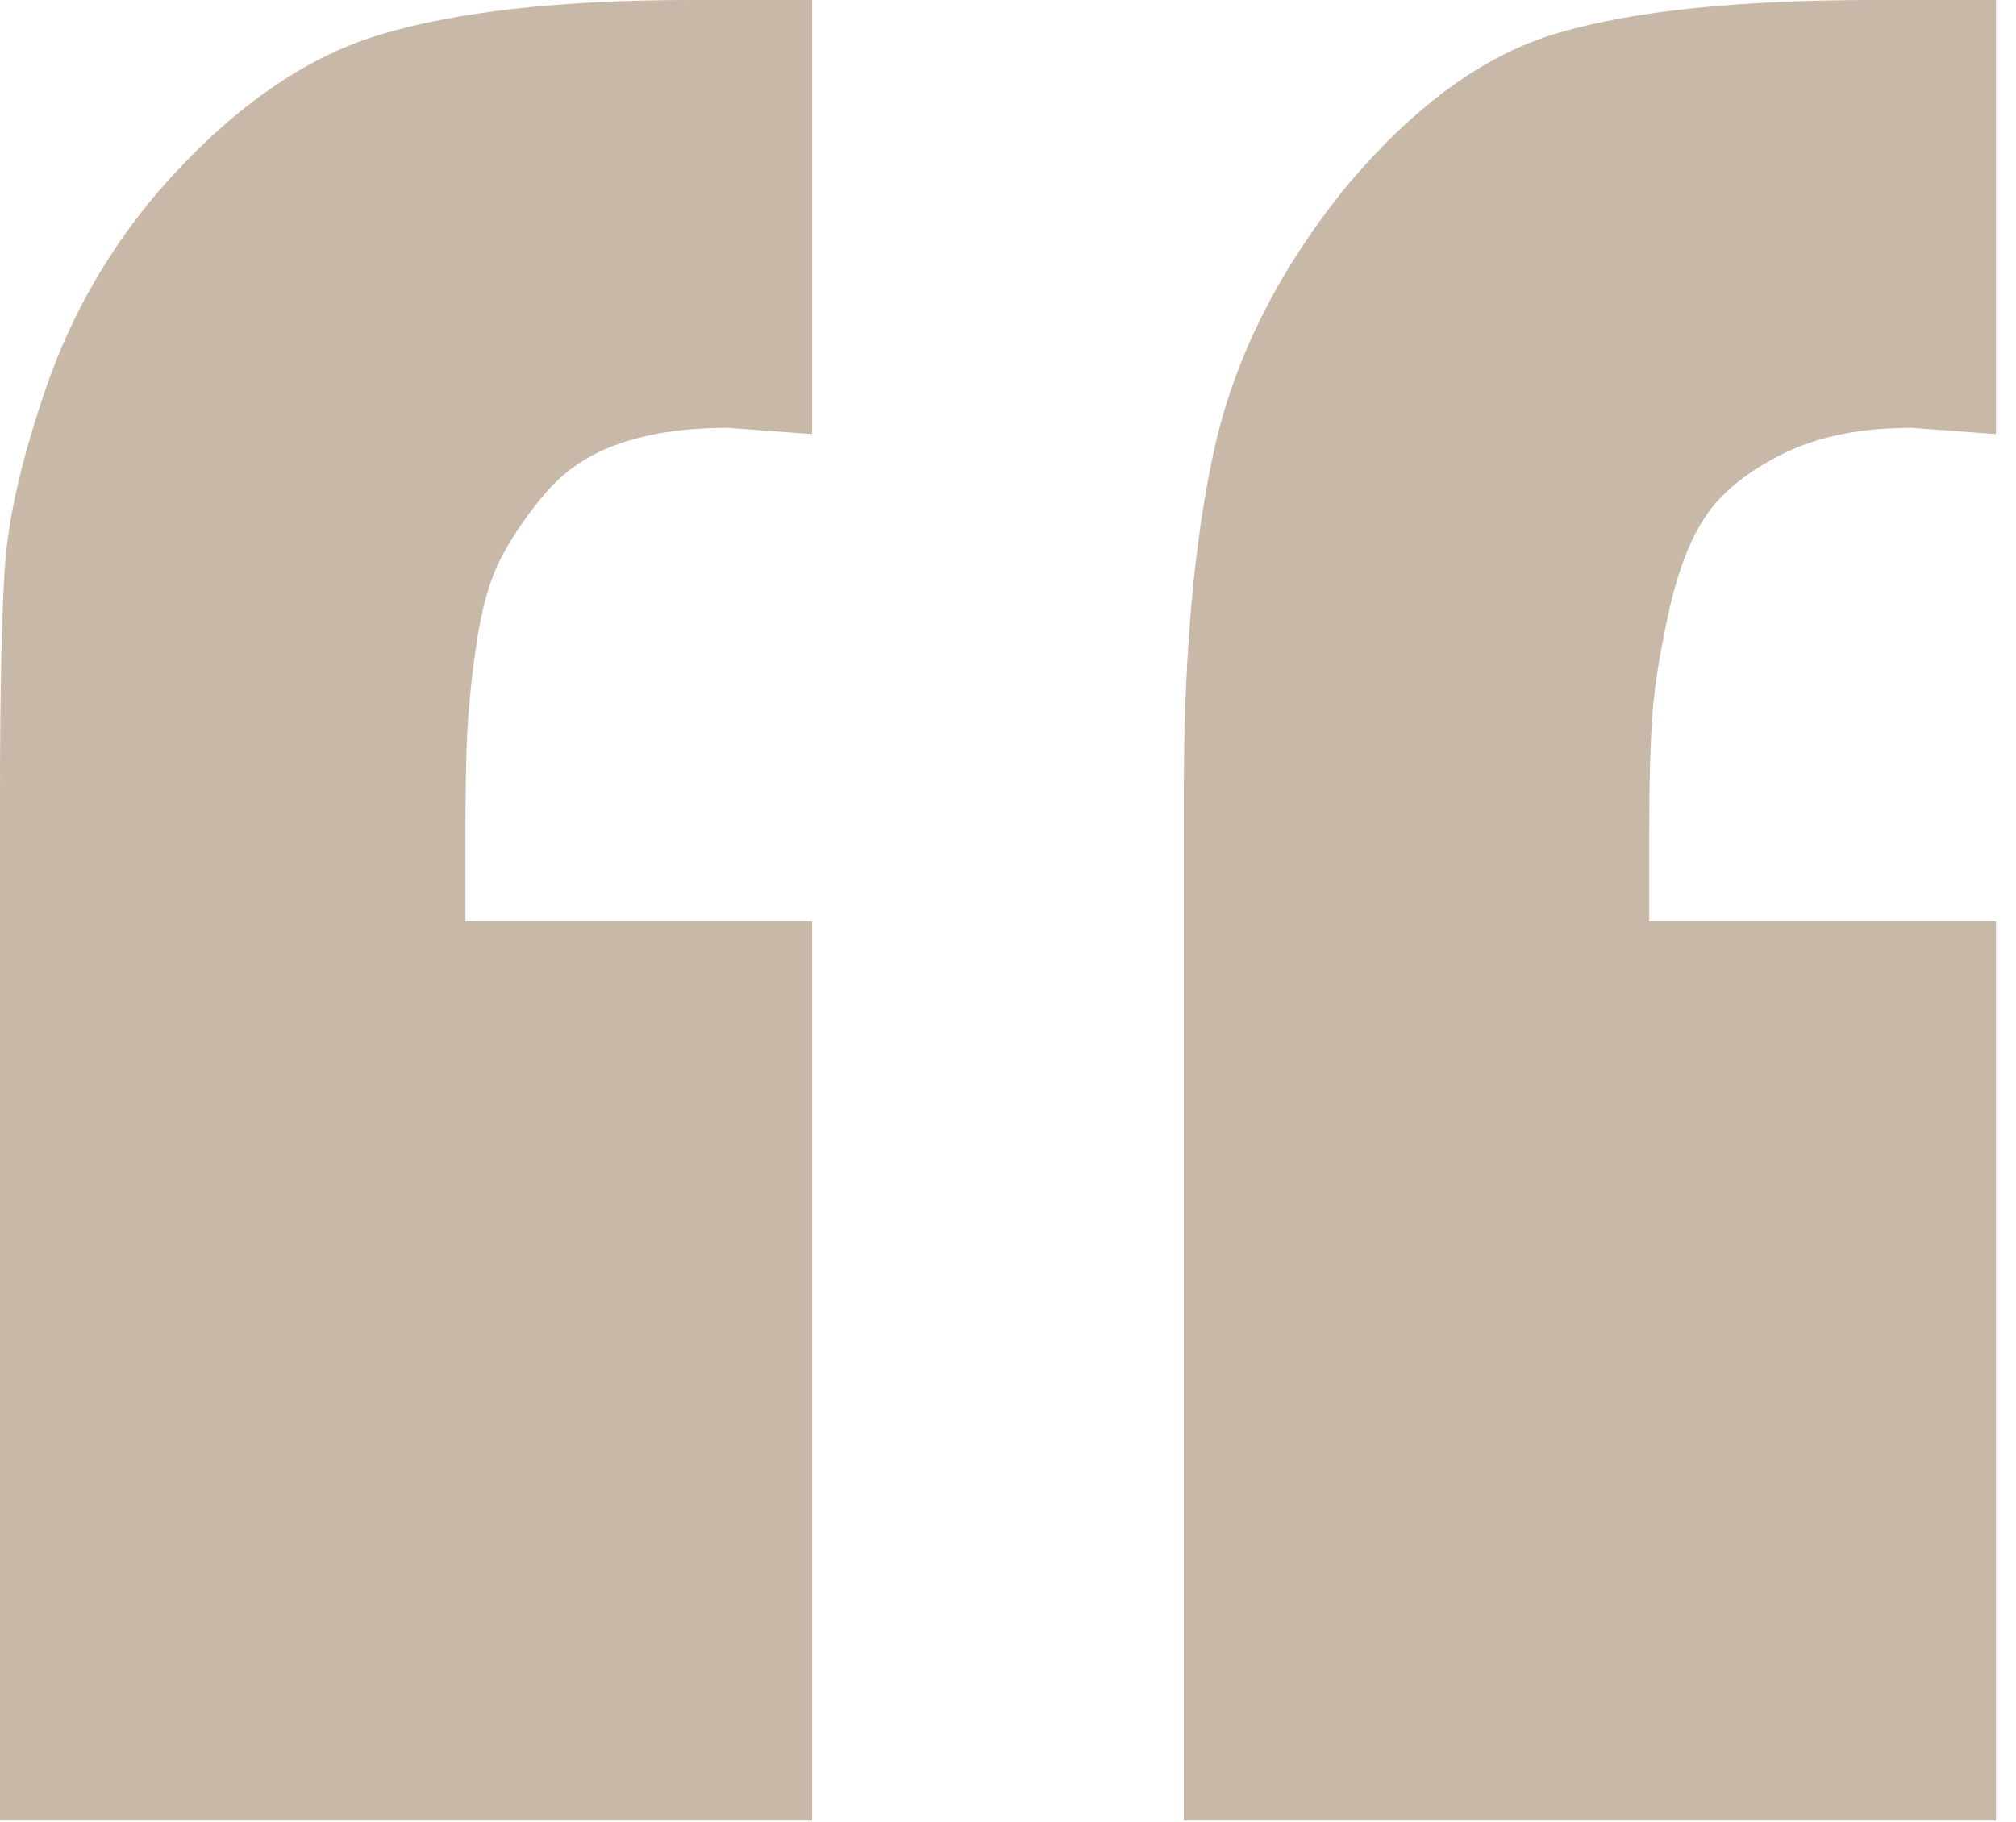
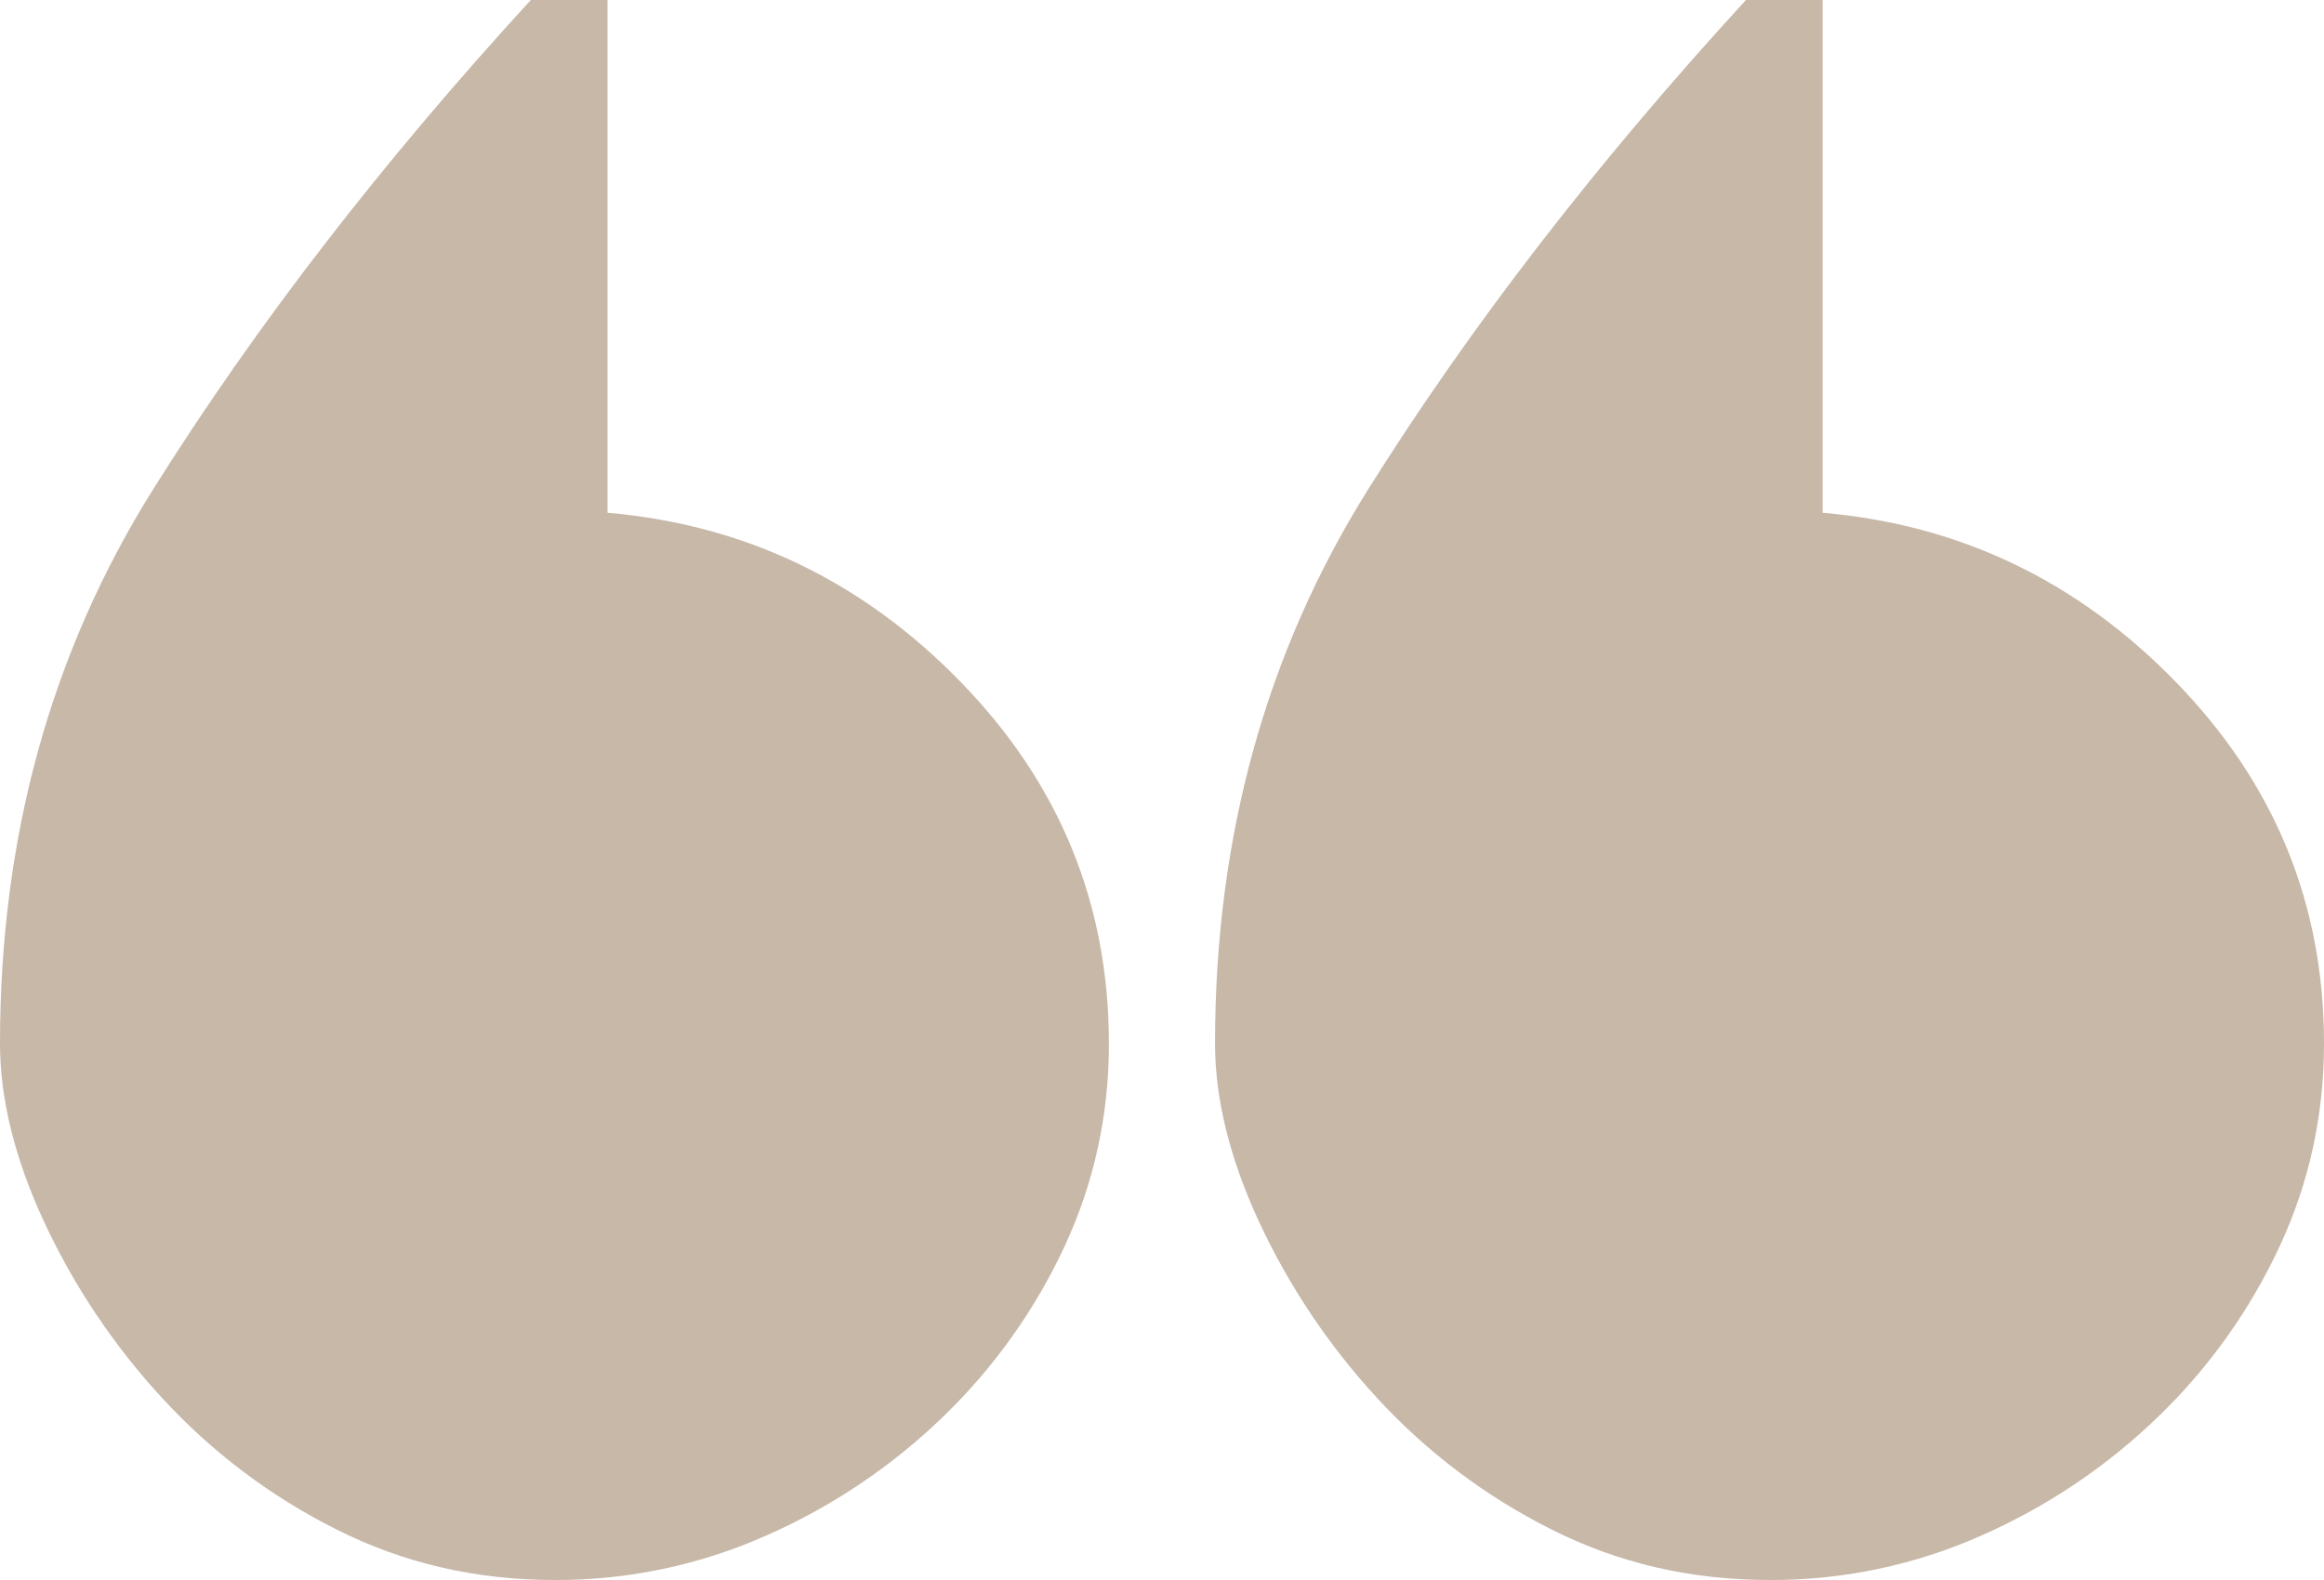
- <svg xmlns="http://www.w3.org/2000/svg" viewBox="0 0 52 47">
-   <path fill="#c7b8a8" d="M30.535 46.97V20.464q0-5.237.765-8.782t3.344-6.767q2.658-3.223 5.559-4.07Q43.103 0 48.34 0h3.142v11.199l-2.175-.161q-1.935 0-3.263.644-1.33.645-1.974 1.53-.645.887-1.007 2.498-.363 1.612-.443 2.74t-.08 2.98v2.337h8.942V46.97zM0 46.97V20.464q0-3.787.12-5.76.122-1.975 1.088-4.754a15.5 15.5 0 0 1 2.9-5.035Q6.849 1.772 9.83.886 12.81.001 17.805 0h3.142v11.199l-2.175-.161q-1.61 0-2.78.402-1.168.403-1.893 1.25a9 9 0 0 0-1.168 1.691q-.443.846-.645 2.256a25 25 0 0 0-.241 2.377q-.04.967-.04 2.578v2.175h8.942V46.97z" />
+ <svg xmlns="http://www.w3.org/2000/svg" viewBox="0 0 50 34">
+   <path fill="#c7b8a8" d="M50 22.453q0 2.31-.952 4.362a12.3 12.3 0 0 1-2.601 3.657 13 13 0 0 1-3.807 2.566A11.1 11.1 0 0 1 38.07 34q-2.538 0-4.695-1.09a13 13 0 0 1-3.744-2.823 14.8 14.8 0 0 1-2.538-3.785q-.952-2.053-.952-3.85 0-6.67 3.3-11.931T37.563 0h1.65v11.034q4.442.385 7.614 3.657Q50 17.96 50 22.453m-26.142 0q0 2.31-.952 4.362a12.3 12.3 0 0 1-2.601 3.657 13 13 0 0 1-3.808 2.566A11.1 11.1 0 0 1 11.93 34q-2.538 0-4.695-1.09a13 13 0 0 1-3.744-2.823 14.8 14.8 0 0 1-2.538-3.785Q0 24.249 0 22.452q0-6.67 3.3-11.931T11.42 0h1.65v11.034q4.442.385 7.614 3.657 3.173 3.27 3.173 7.762" />
</svg>
